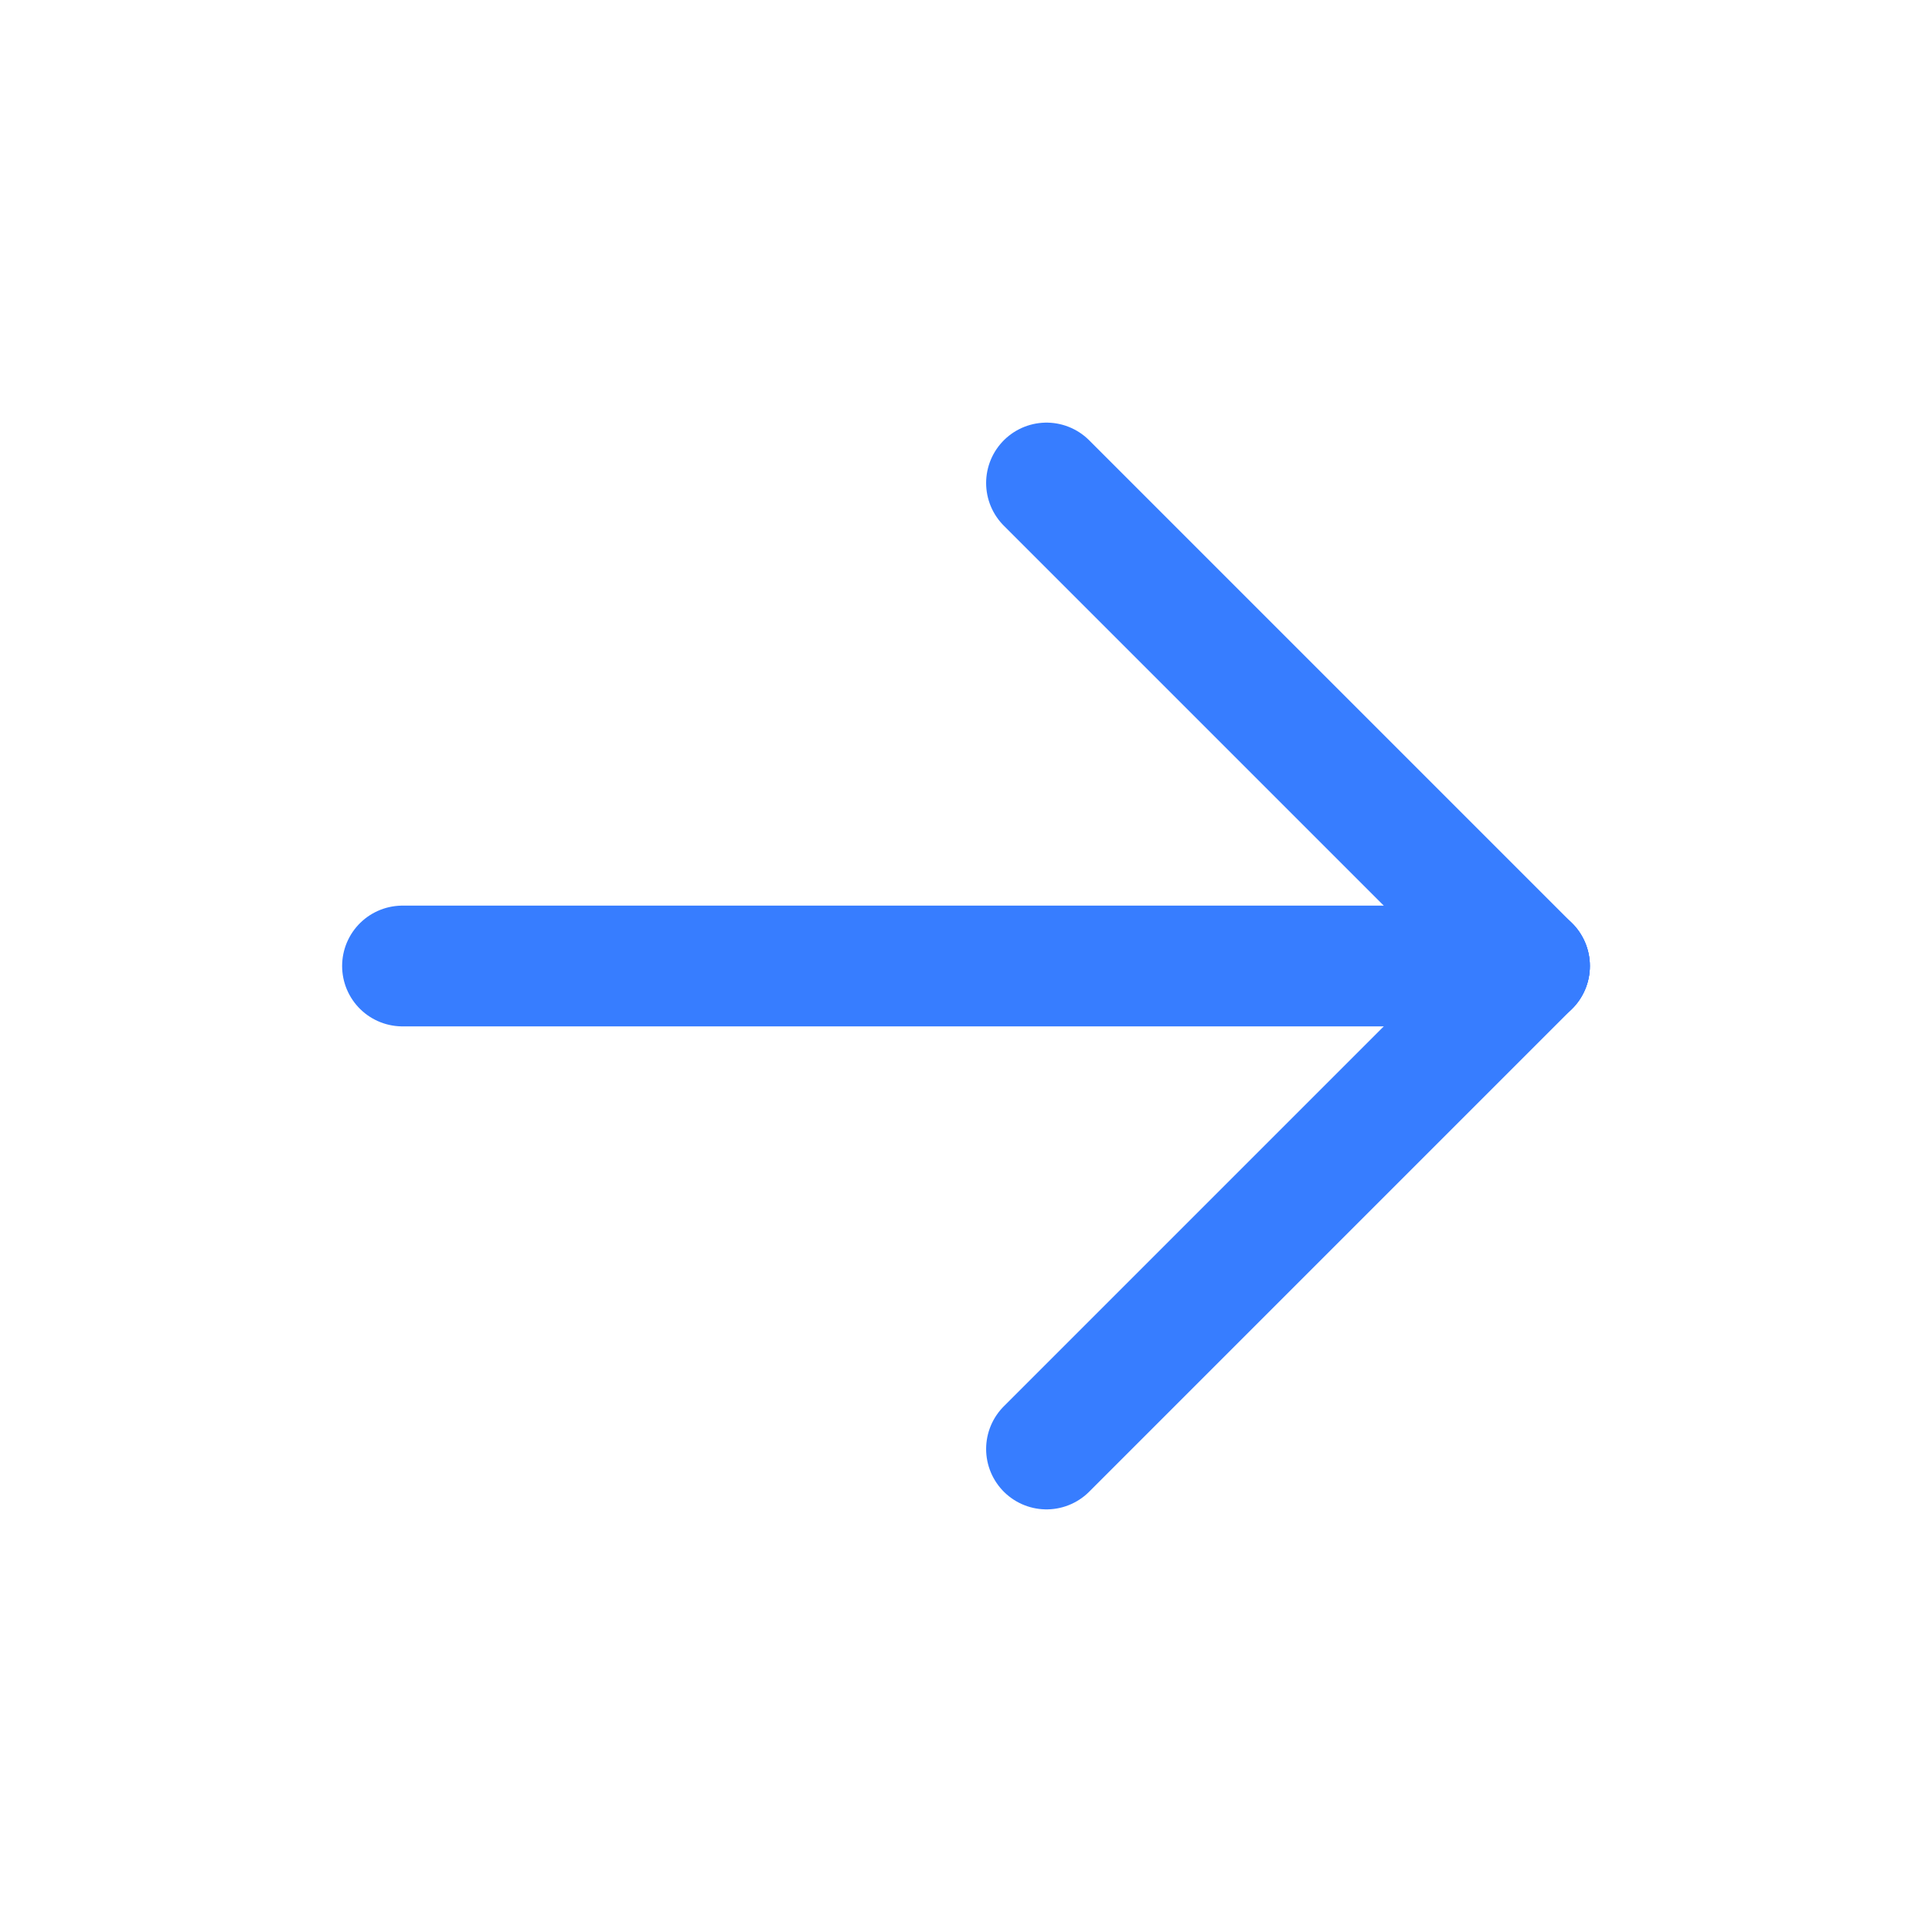
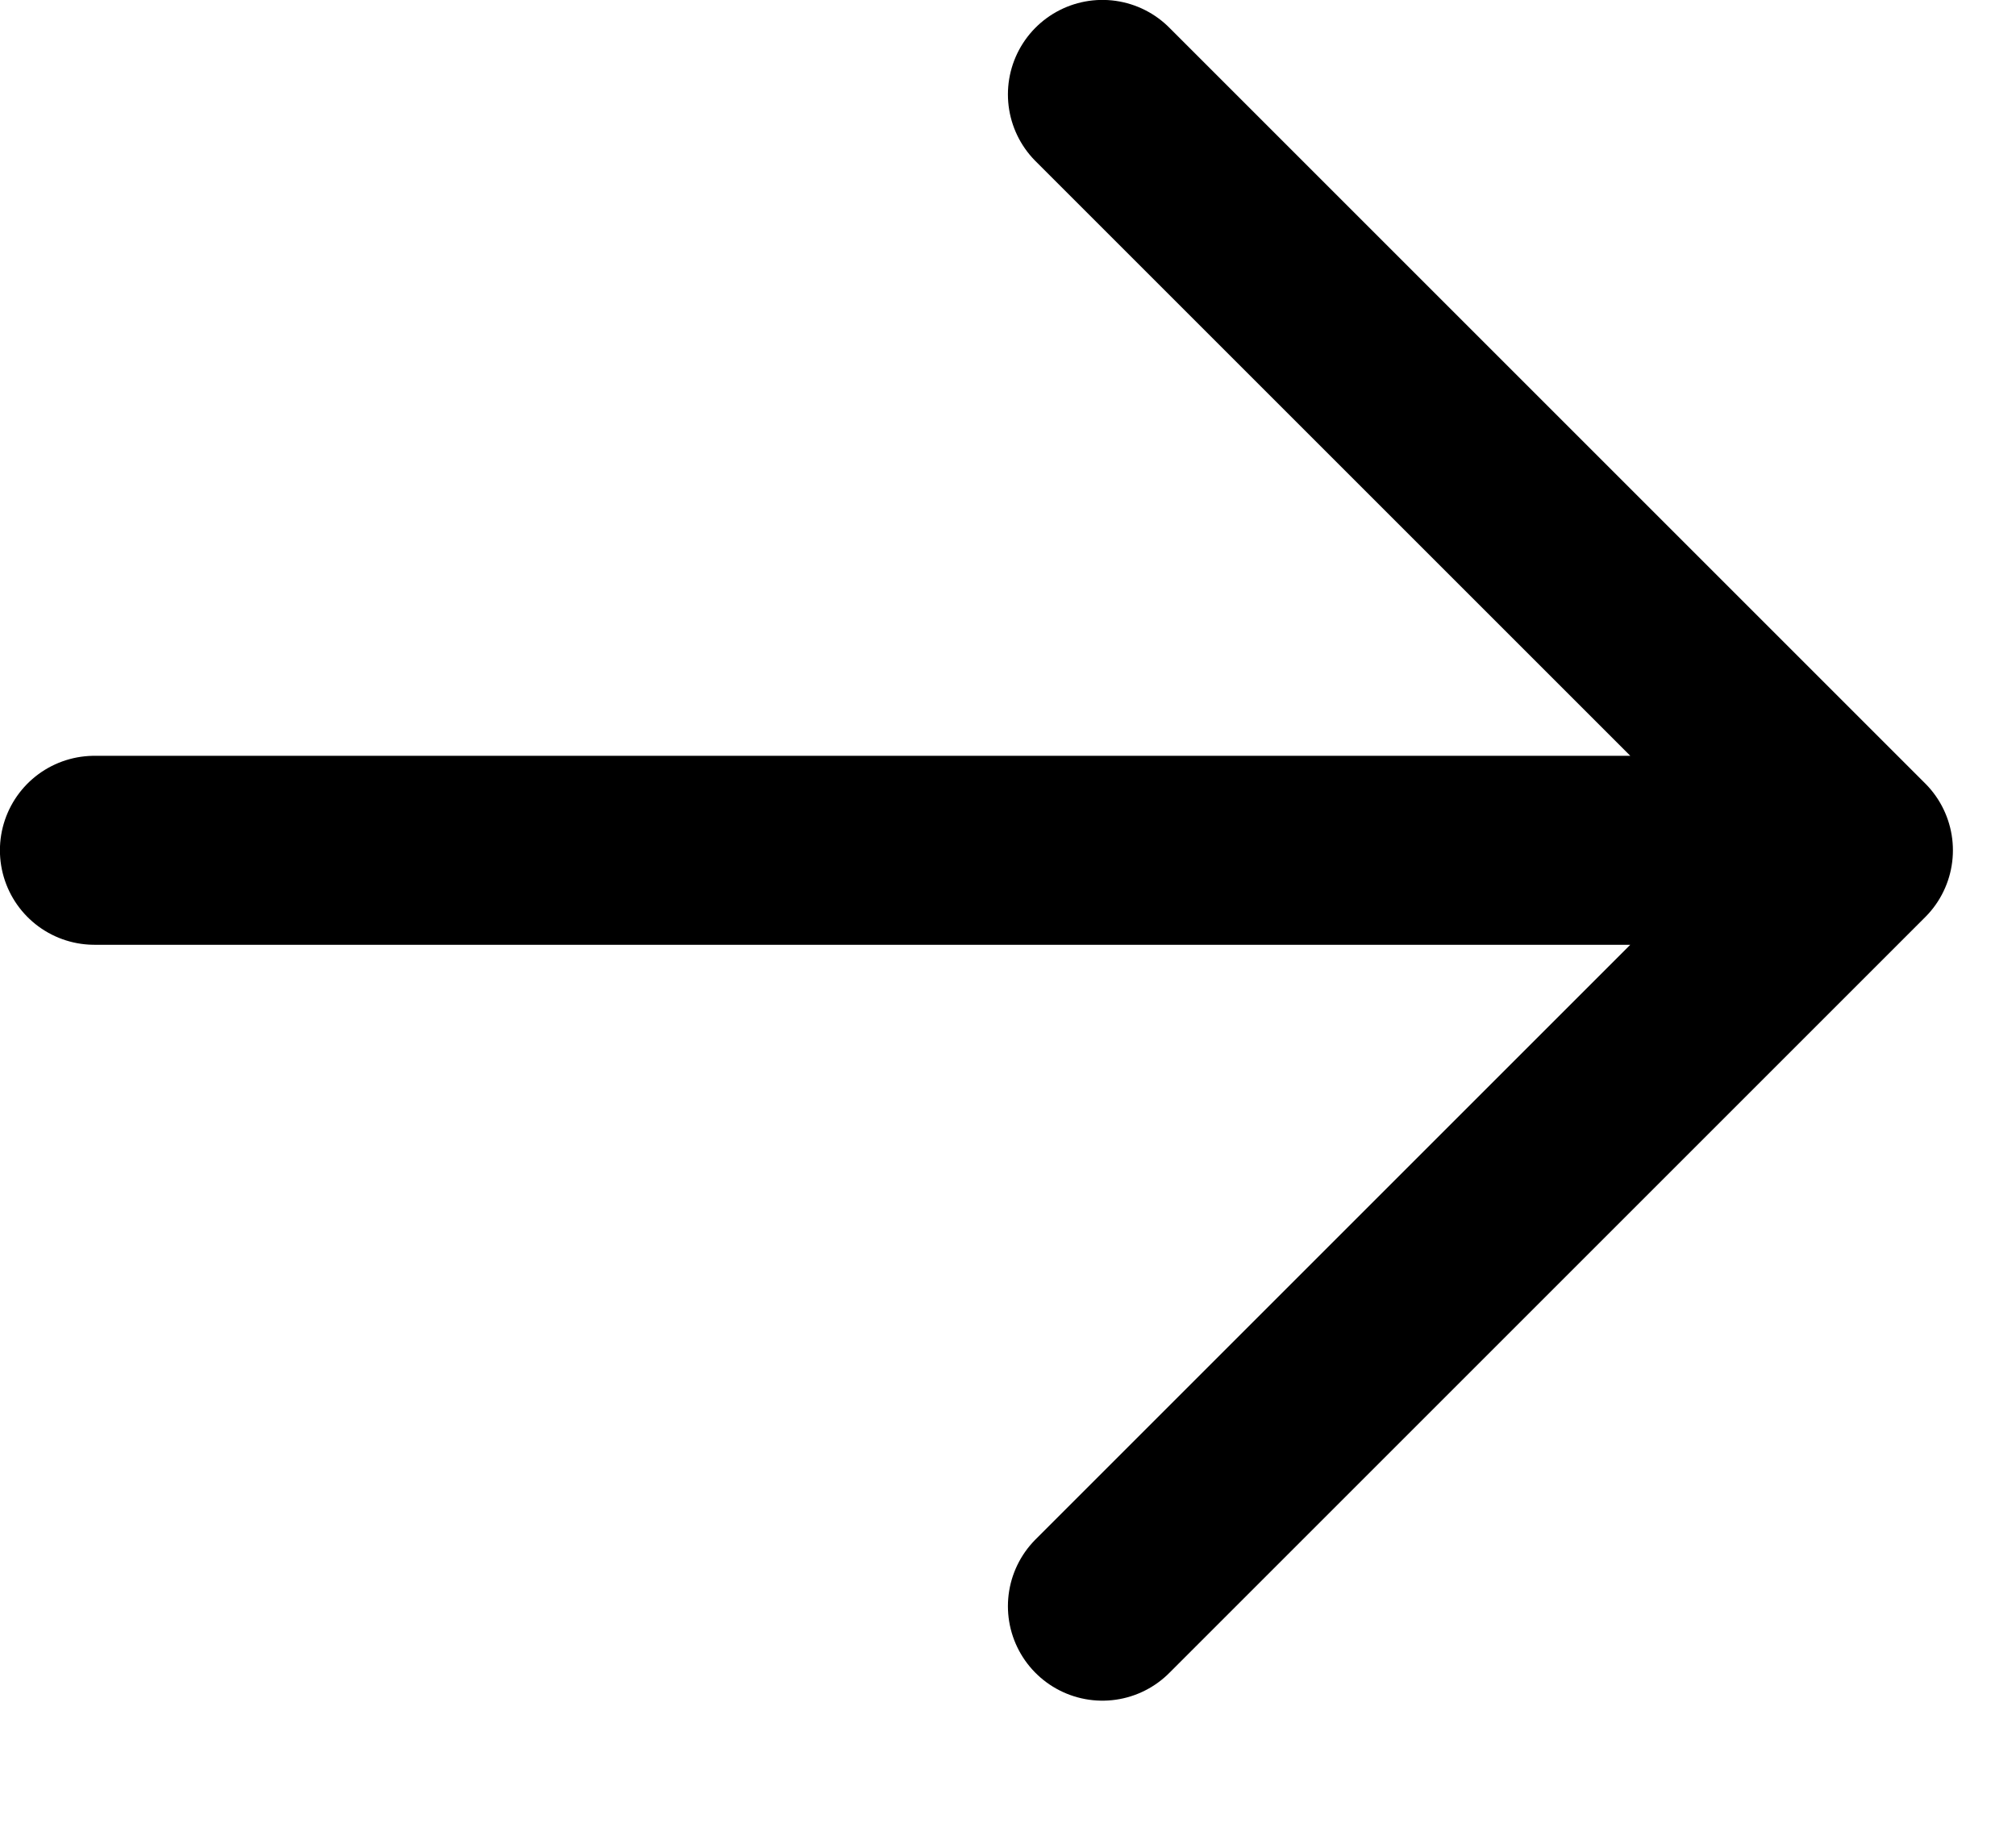
- <svg xmlns="http://www.w3.org/2000/svg" width="18" height="18" viewBox="0 0 18 18" fill="none">
-   <path d="M3.75 9H14.25" stroke="#377DFF" stroke-width="1.125" stroke-linecap="round" stroke-linejoin="round" />
-   <path d="M9.75 13.5L14.25 9" stroke="#377DFF" stroke-width="1.125" stroke-linecap="round" stroke-linejoin="round" />
-   <path d="M9.75 4.5L14.25 9" stroke="#377DFF" stroke-width="1.125" stroke-linecap="round" stroke-linejoin="round" />
+ <svg xmlns="http://www.w3.org/2000/svg" viewBox="0 0 12 11" fill="none">
+   <path d="M0.562 5.062H11.062M11.062 5.062L6.562 9.562M11.062 5.062L6.562 0.562" stroke="currentColor" stroke-width="1.125" stroke-linecap="round" stroke-linejoin="round" />
</svg>
